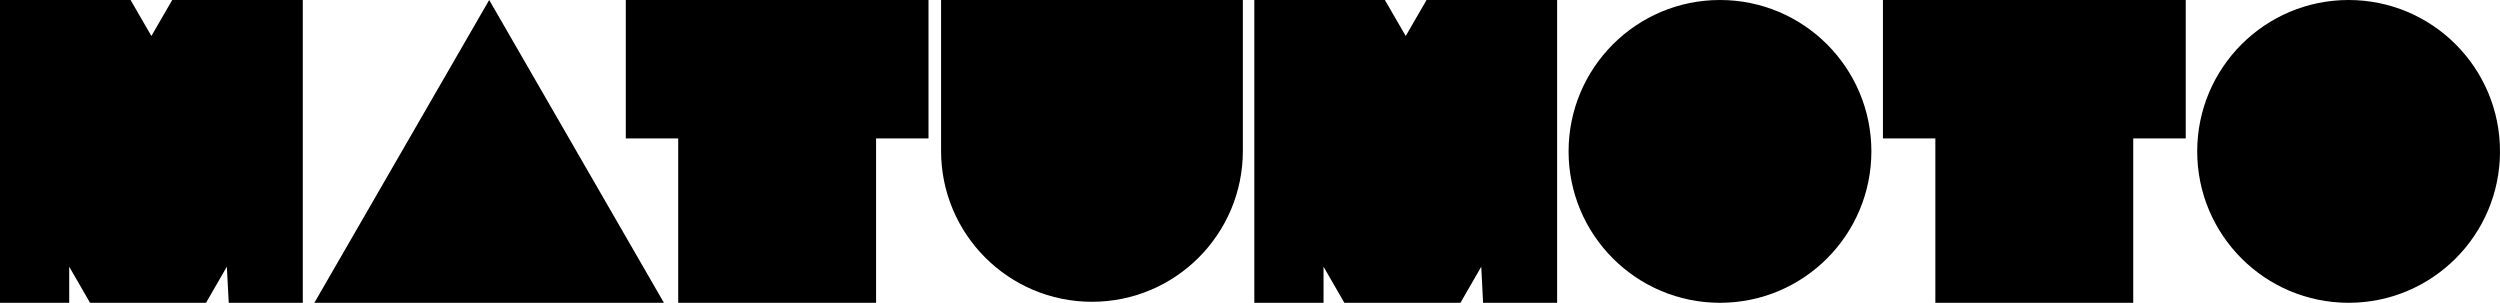
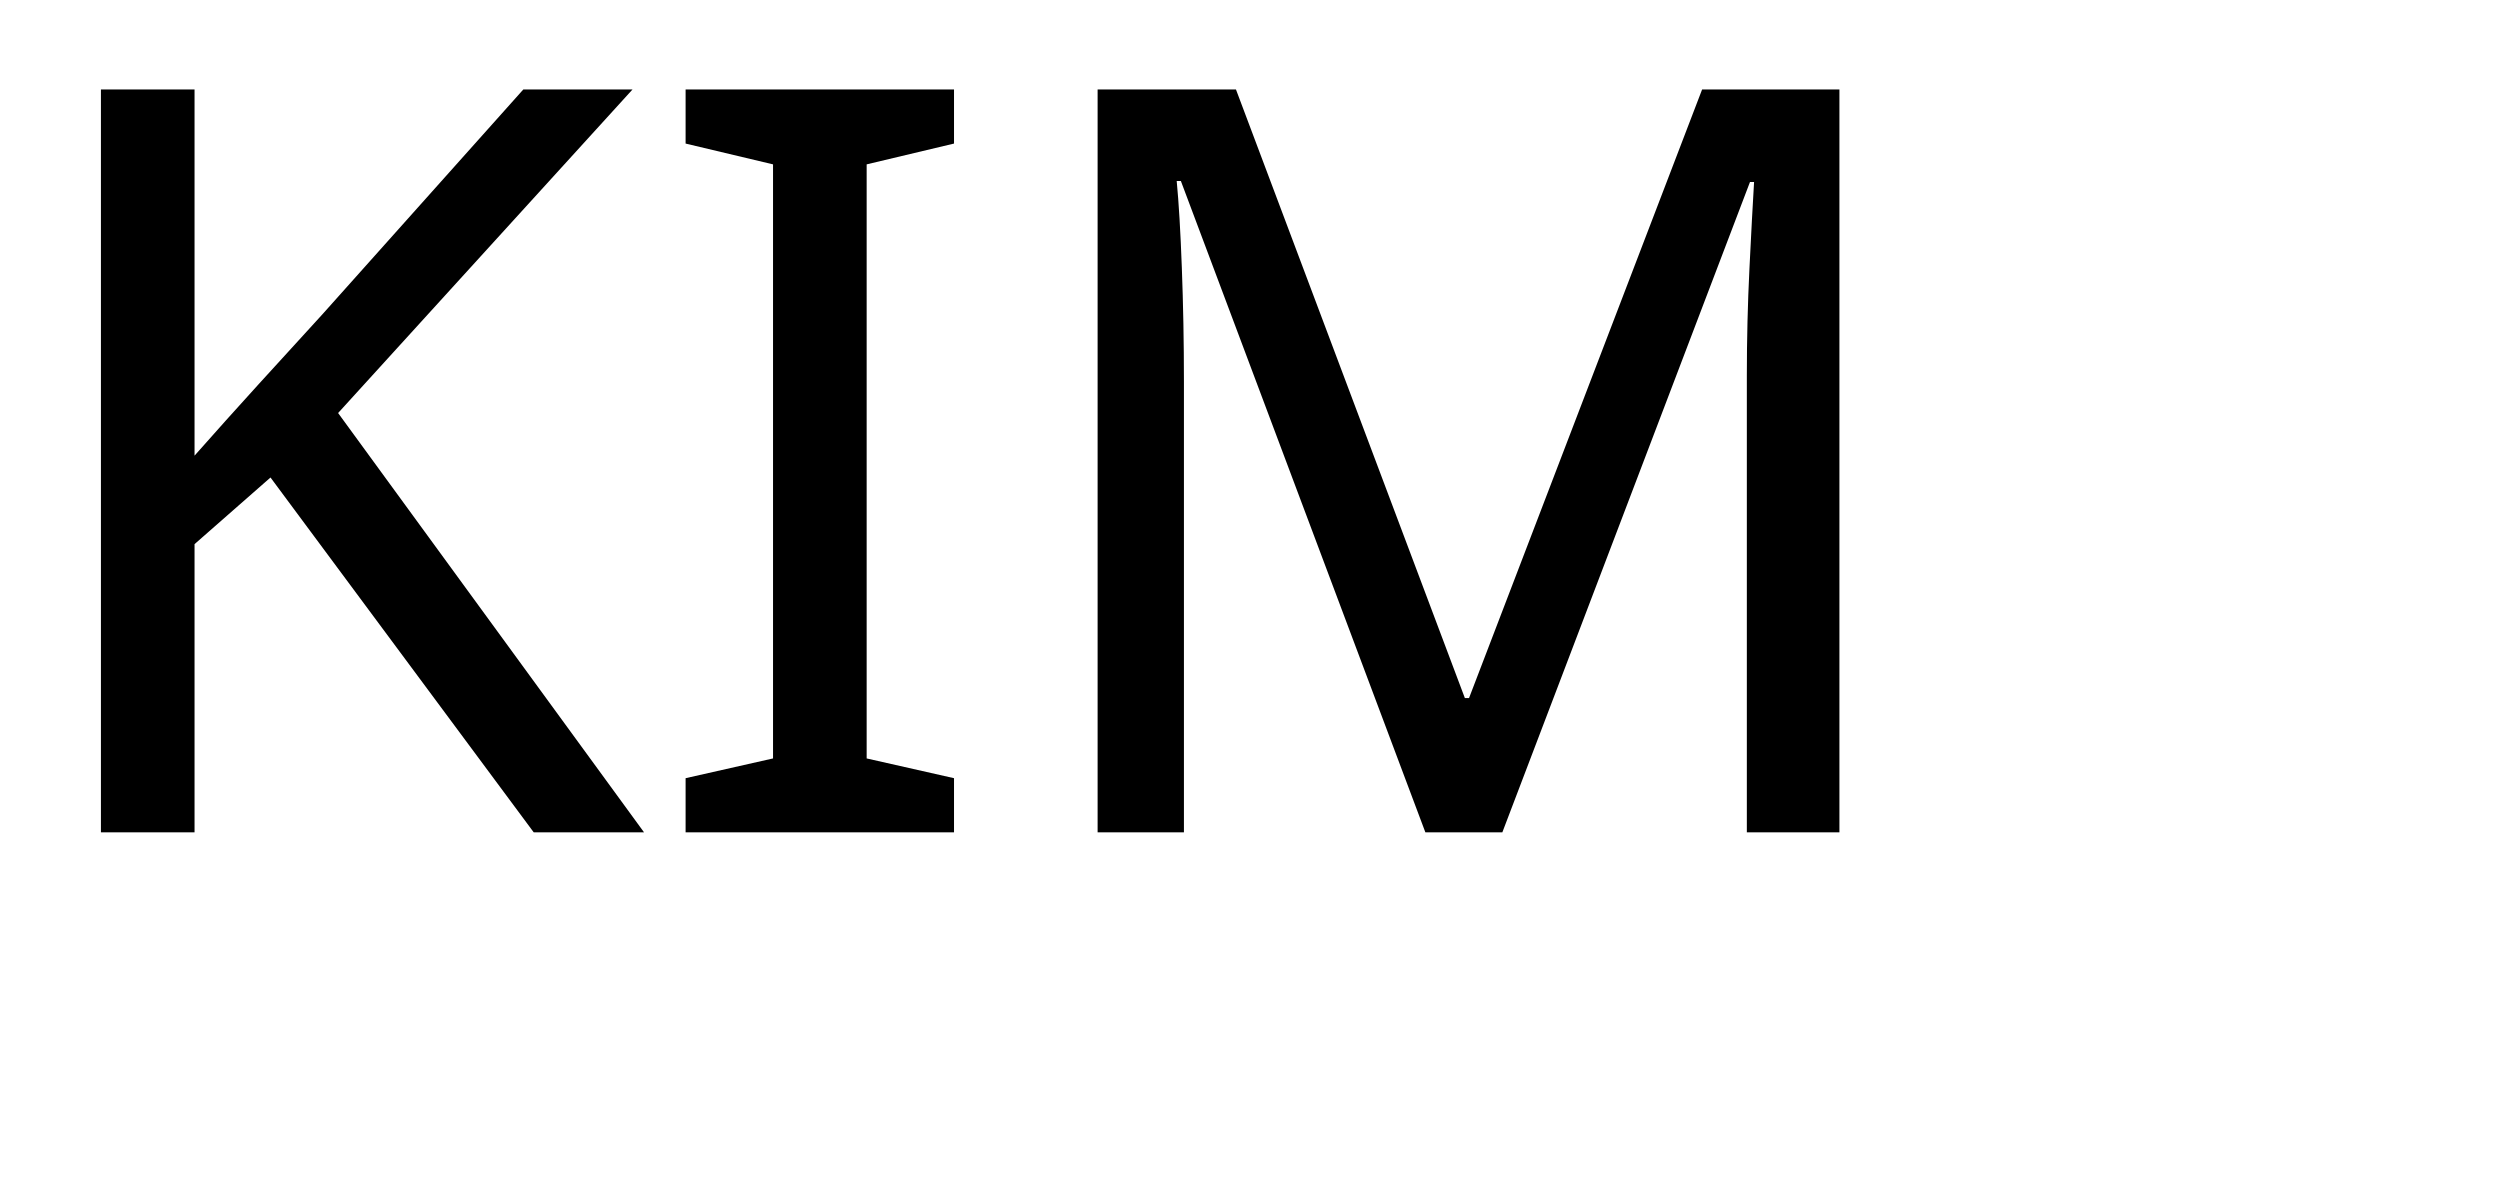
- <svg xmlns="http://www.w3.org/2000/svg" width="248.52" height="30.1" viewBox="0 0 248.52 30.1">
-   <circle cx="170.98" cy="15.05" r="15.05" />
-   <circle cx="233.47" cy="15.05" r="15.05" />
-   <polygon points="48.63 0 31.25 30.1 66 30.1 48.63 0" />
-   <path d="M93.45,0h30.1a0,0,0,0,1,0,0V15a15,15,0,0,1-15,15h0a15,15,0,0,1-15-15V0A0,0,0,0,1,93.45,0Z" />
-   <polygon points="141.81 0 139.74 3.58 137.67 0 124.69 0 124.69 30.1 131.57 30.1 131.57 26.51 133.64 30.1 145.18 30.1 147.25 26.51 147.43 30.1 154.79 30.1 154.79 0 141.81 0" />
-   <polygon points="17.12 0 15.05 3.58 12.98 0 0 0 0 30.1 6.88 30.1 6.88 26.51 8.95 30.1 20.48 30.1 22.55 26.51 22.74 30.1 30.1 30.1 30.1 0 17.12 0" />
-   <polygon points="187.18 0 187.18 13.76 192.39 13.76 192.39 30.1 212.06 30.1 212.06 13.76 217.28 13.76 217.28 0 187.18 0" />
-   <polygon points="62.21 0 62.21 13.76 67.42 13.76 67.42 30.1 87.09 30.1 87.09 13.76 92.3 13.76 92.3 0 62.21 0" />
+ <svg xmlns="http://www.w3.org/2000/svg" id="레이어_1" data-name="레이어 1" viewBox="0 0 524.06 250.58">
+   <defs>
+     <style>.cls-1{font-size:218.09px;font-family:TTSupersizeBki, "210 Supersize";}</style>
+   </defs>
+   <text class="cls-1" transform="translate(0 174.47)">KIM</text>
</svg>
